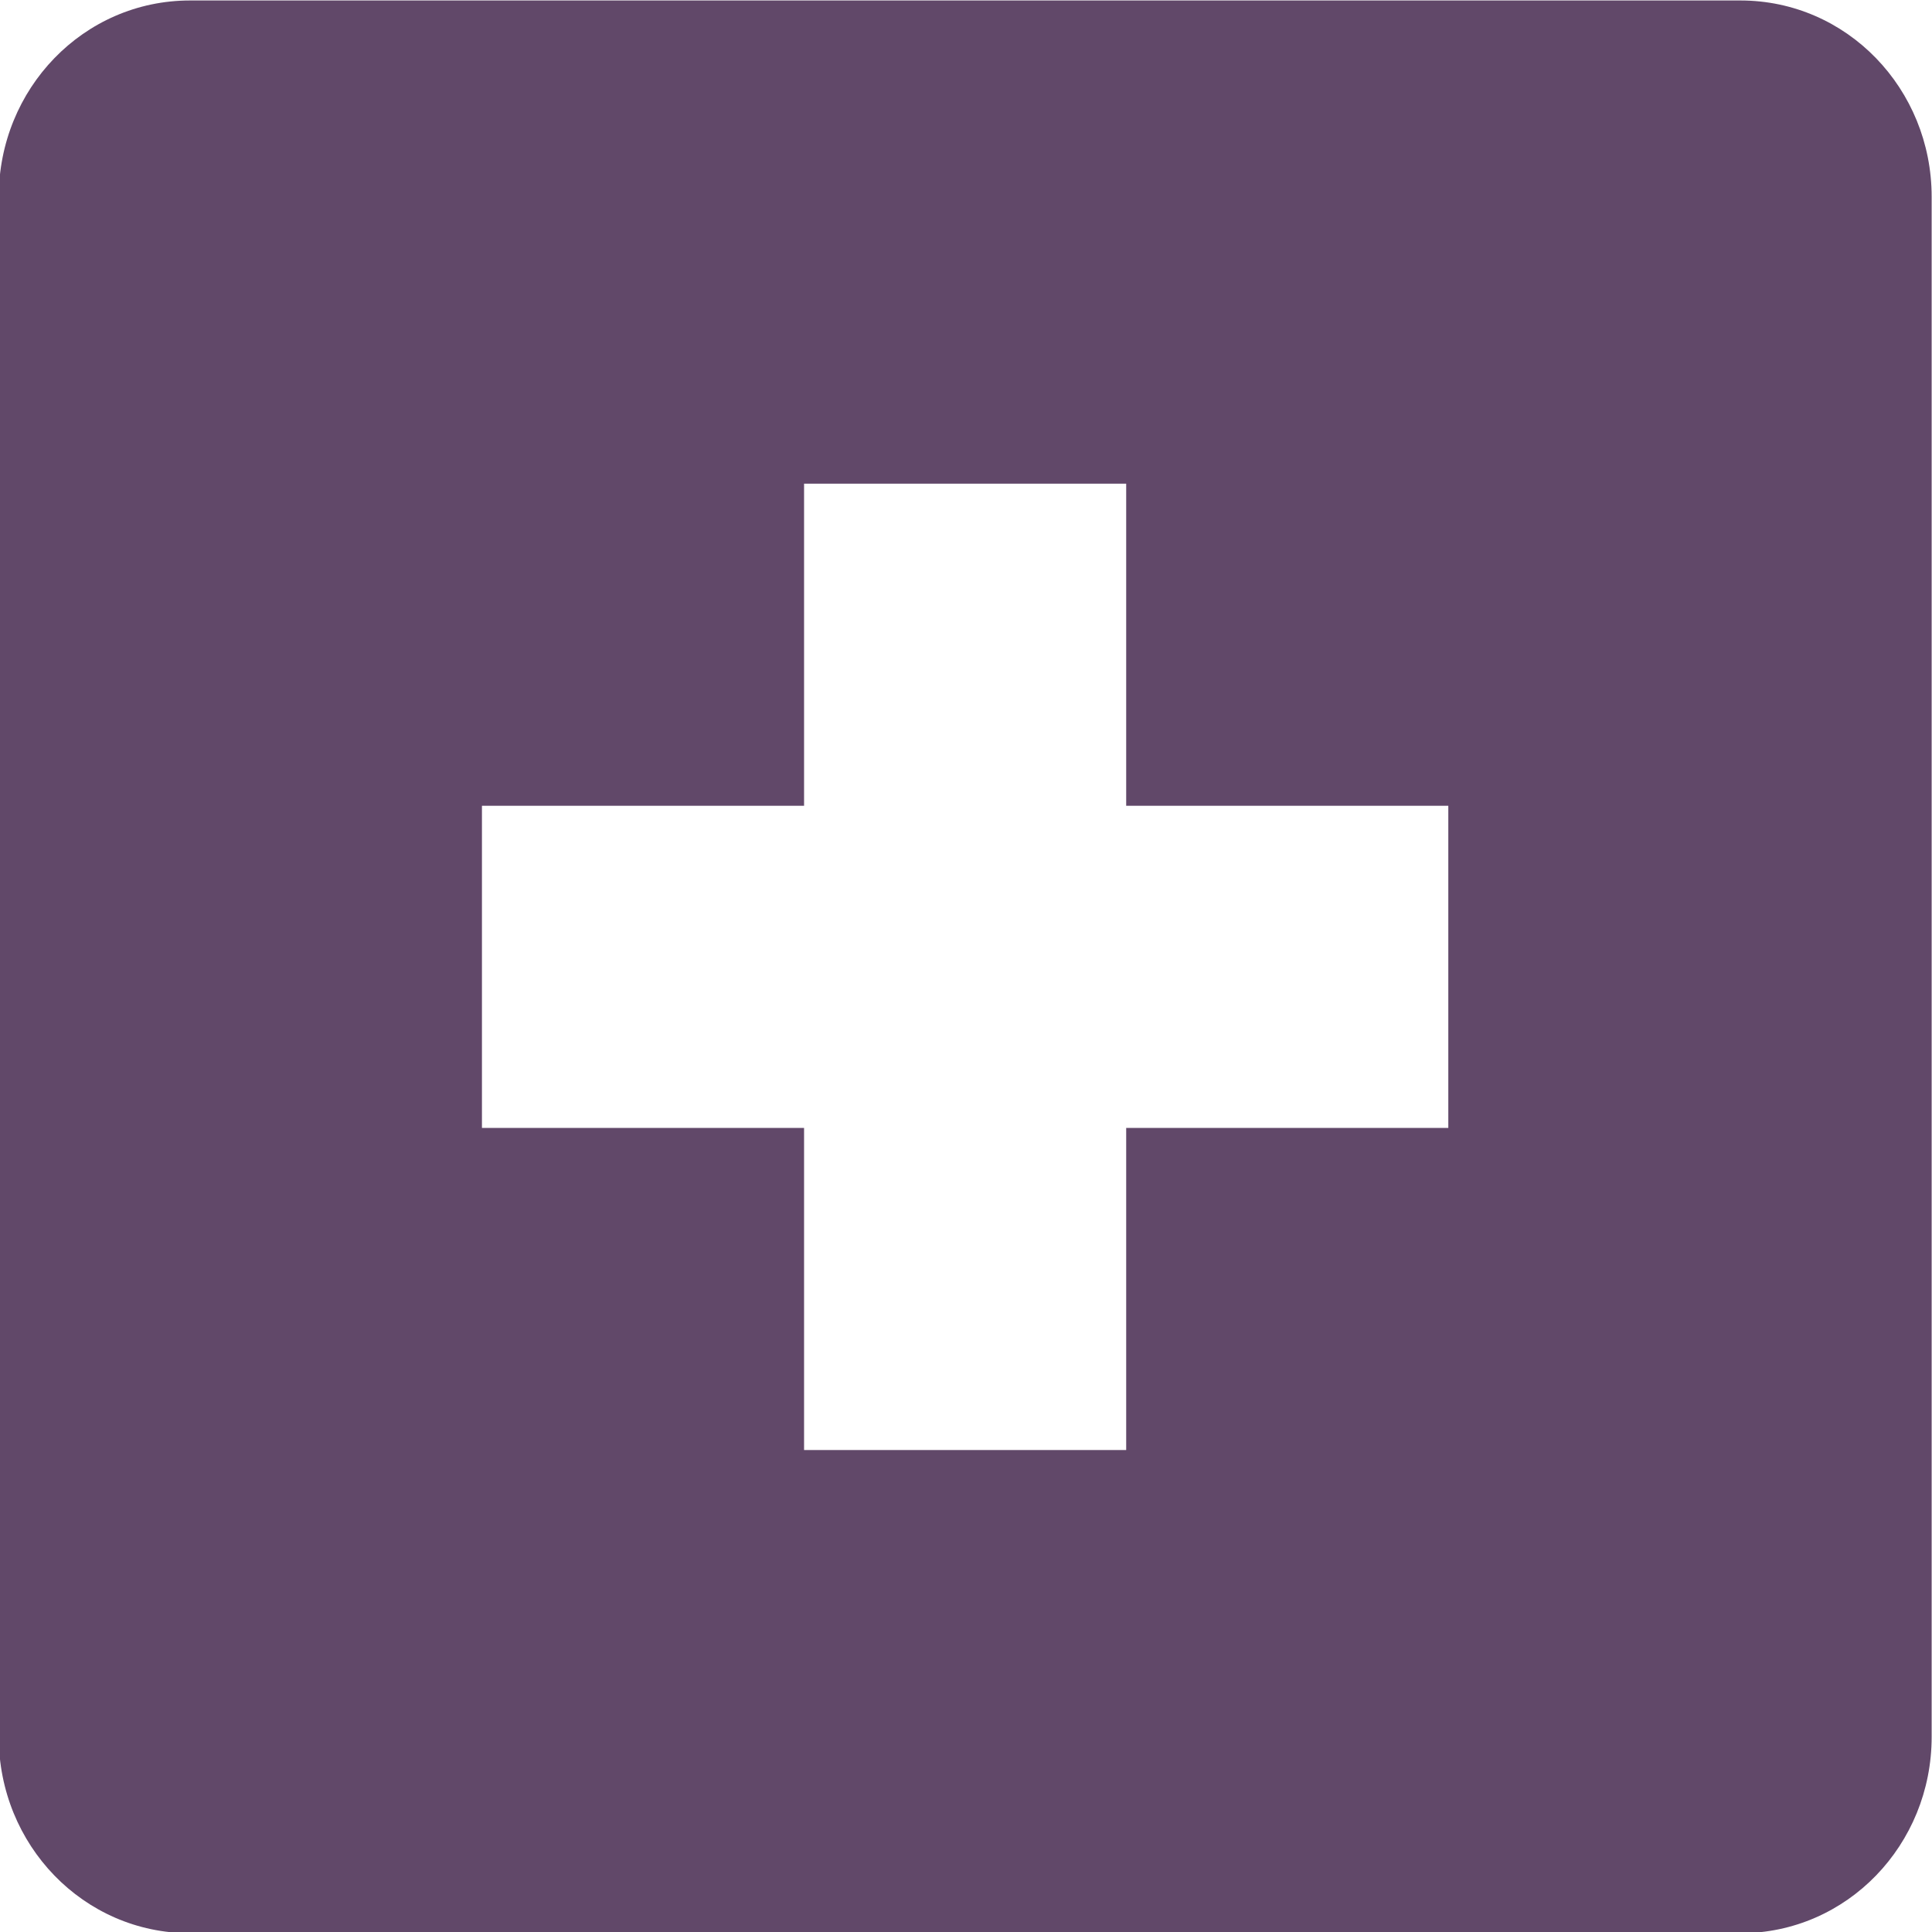
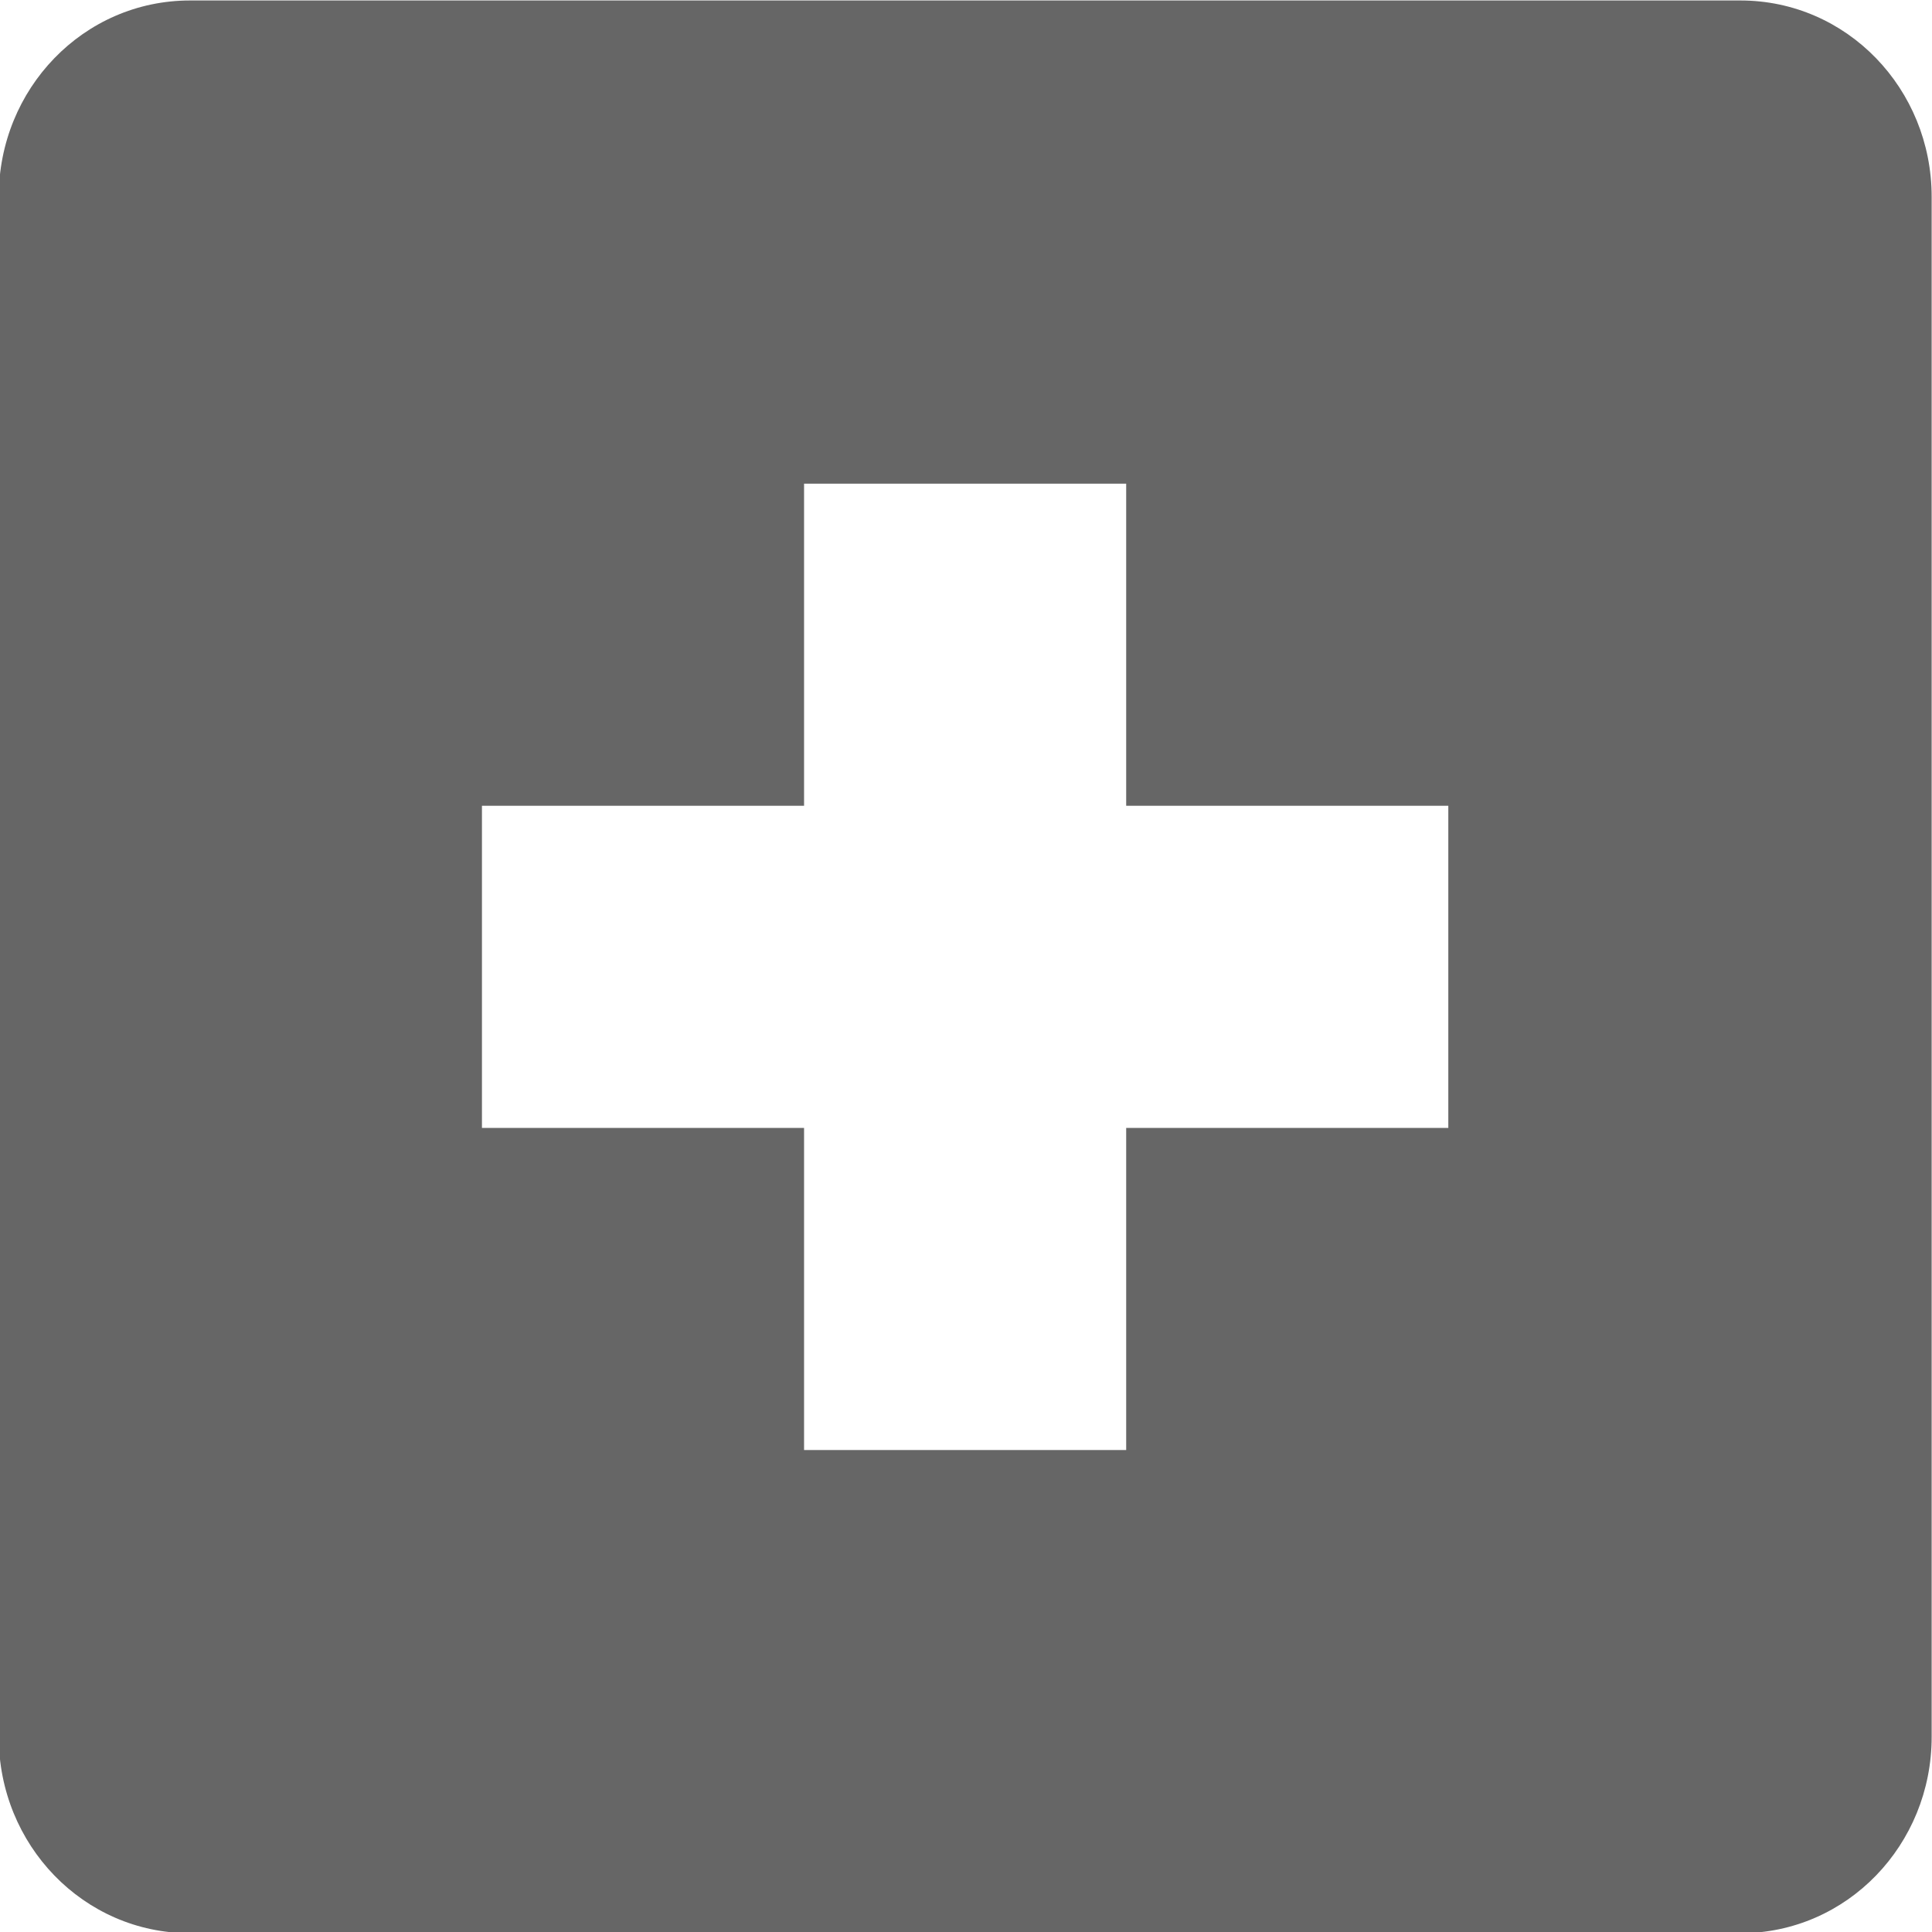
<svg xmlns="http://www.w3.org/2000/svg" width="256" height="256" id="svg2" version="1.1">
  <defs id="defs4" />
  <g id="layer1" transform="translate(0,-796.3622)">
-     <g id="g4907" transform="matrix(21.34147,0,0,21.34147,-42.84329,753.7419)" style="fill:#614869;fill-opacity:1">
-       <g transform="translate(-181.0002,-667)" style="display:inline;fill:#614869;fill-opacity:1" id="layer9" />
-       <g transform="translate(-181.0002,-667)" id="layer10" style="fill:#614869;fill-opacity:1" />
-       <g transform="translate(-181.0002,-667)" id="layer11" style="fill:#614869;fill-opacity:1" />
-       <g transform="translate(-181.0002,-667)" id="layer13" style="fill:#614869;fill-opacity:1" />
-       <g transform="translate(-181.0002,-667)" id="layer14" style="fill:#614869;fill-opacity:1" />
-       <g transform="translate(-181.0002,-667)" style="display:inline;fill:#614869;fill-opacity:1" id="layer15" />
-       <g transform="translate(-181.0002,-667)" style="display:inline;fill:#614869;fill-opacity:1" id="g71291" />
-       <g transform="translate(-181.0002,-667)" style="display:inline;fill:#614869;fill-opacity:1" id="g4953" />
-       <g transform="translate(-181.0002,-667)" style="display:inline;fill:#614869;fill-opacity:1" id="layer12">
-         <path style="color:#bebebe;fill:#614869;fill-opacity:1;stroke:none;stroke-width:2;marker:none;visibility:visible;display:inline;overflow:visible" id="rect11749-5-0-1-8" d="m 184.188,669 c -0.663,0 -1.188,0.549 -1.188,1.219 l 0,9.562 c 0,0.67 0.525,1.219 1.188,1.219 l 9.625,0 c 0.663,0 1.188,-0.549 1.188,-1.219 l 0,-9.562 c 0,-0.67 -0.525,-1.219 -1.188,-1.219 l -9.625,0 z m 3.812,3 2,0 0,2 2,0 0,2 -2,0 0,2 -2,0 0,-2 -2,0 0,-2 2,0 0,-2 z" />
+     <g id="g4907" transform="matrix(21.34147,0,0,21.34147,-42.84329,753.7419)" style="fill:#666666;fill-opacity:1">
+       <g transform="translate(-181.0002,-667)" style="display:inline;fill:#666666;fill-opacity:1" id="layer9" />
+       <g transform="translate(-181.0002,-667)" id="layer10" style="fill:#666666;fill-opacity:1" />
+       <g transform="translate(-181.0002,-667)" id="layer11" style="fill:#666666;fill-opacity:1" />
+       <g transform="translate(-181.0002,-667)" id="layer13" style="fill:#666666;fill-opacity:1" />
+       <g transform="translate(-181.0002,-667)" id="layer14" style="fill:#666666;fill-opacity:1" />
+       <g transform="translate(-181.0002,-667)" style="display:inline;fill:#666666;fill-opacity:1" id="layer15" />
+       <g transform="translate(-181.0002,-667)" style="display:inline;fill:#666666;fill-opacity:1" id="g71291" />
+       <g transform="translate(-181.0002,-667)" style="display:inline;fill:#666666;fill-opacity:1" id="g4953" />
+       <g transform="translate(-181.0002,-667)" style="display:inline;fill:#666666;fill-opacity:1" id="layer12">
+         <path style="color:#bebebe;fill:#666666;fill-opacity:1;stroke:none;stroke-width:2;marker:none;visibility:visible;display:inline;overflow:visible" id="rect11749-5-0-1-8" d="m 184.188,669 c -0.663,0 -1.188,0.549 -1.188,1.219 l 0,9.562 c 0,0.67 0.525,1.219 1.188,1.219 l 9.625,0 c 0.663,0 1.188,-0.549 1.188,-1.219 l 0,-9.562 c 0,-0.67 -0.525,-1.219 -1.188,-1.219 l -9.625,0 z m 3.812,3 2,0 0,2 2,0 0,2 -2,0 0,2 -2,0 0,-2 -2,0 0,-2 2,0 0,-2 z" />
      </g>
    </g>
  </g>
</svg>
